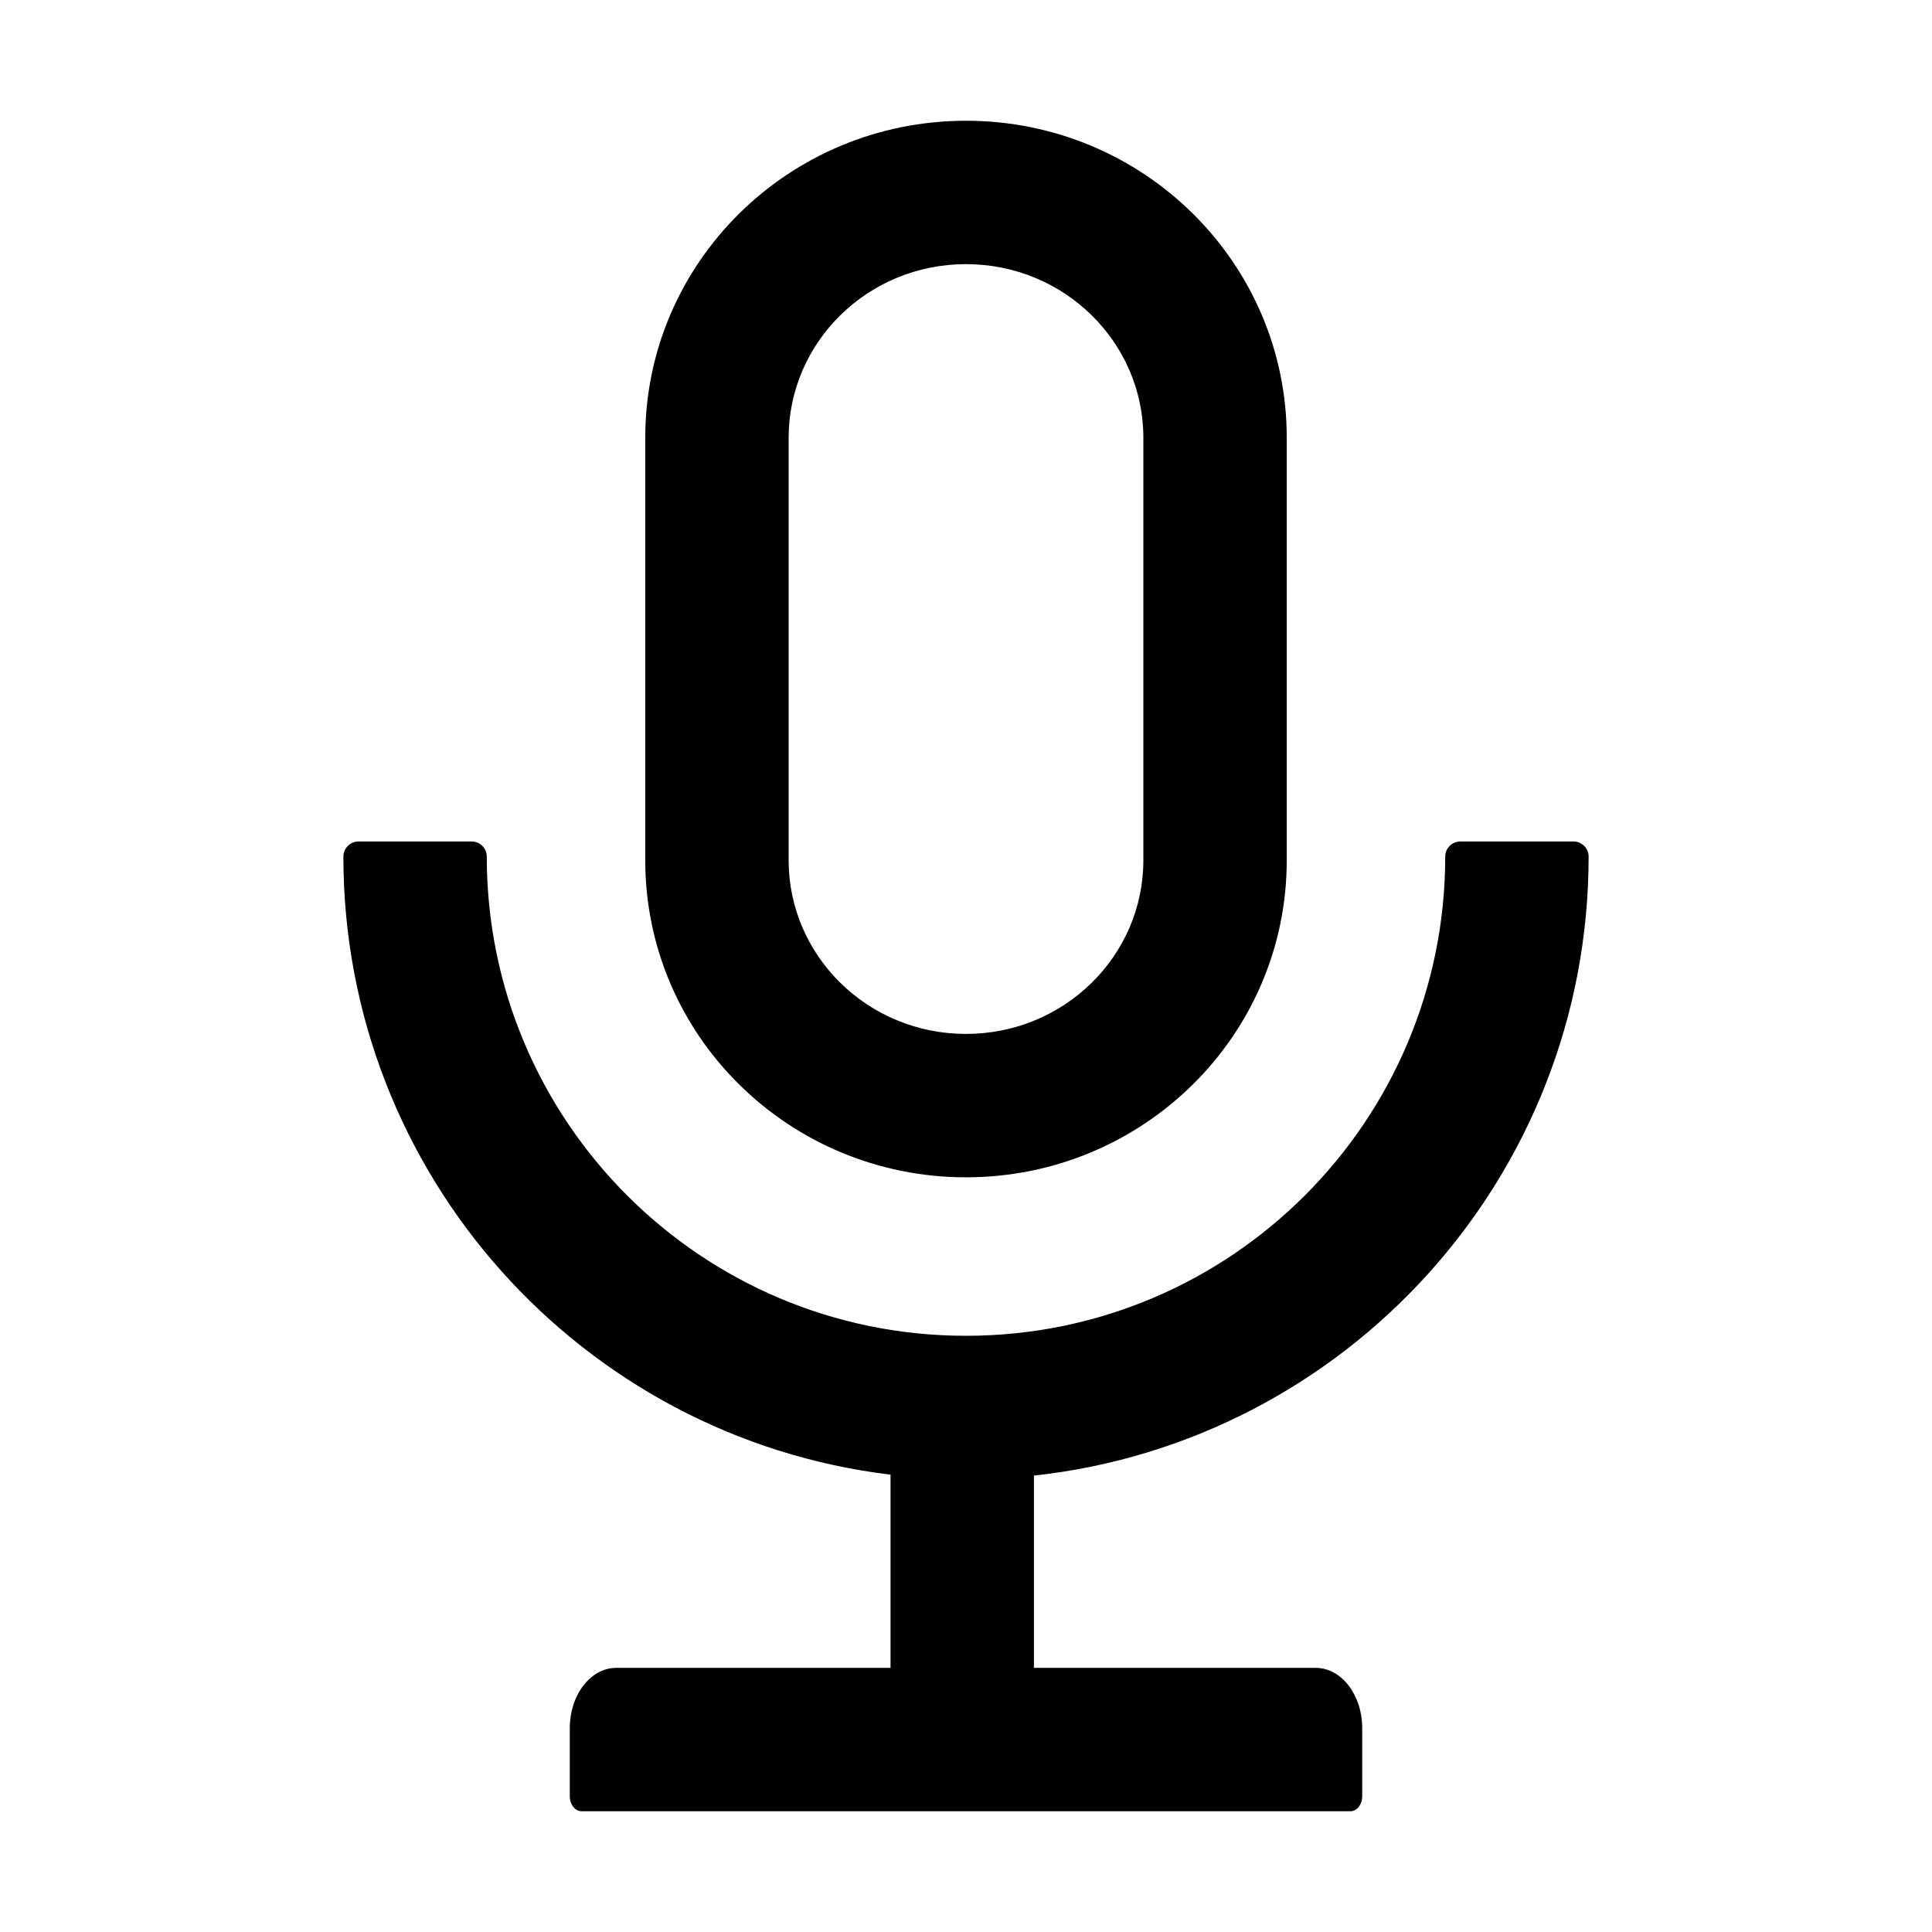
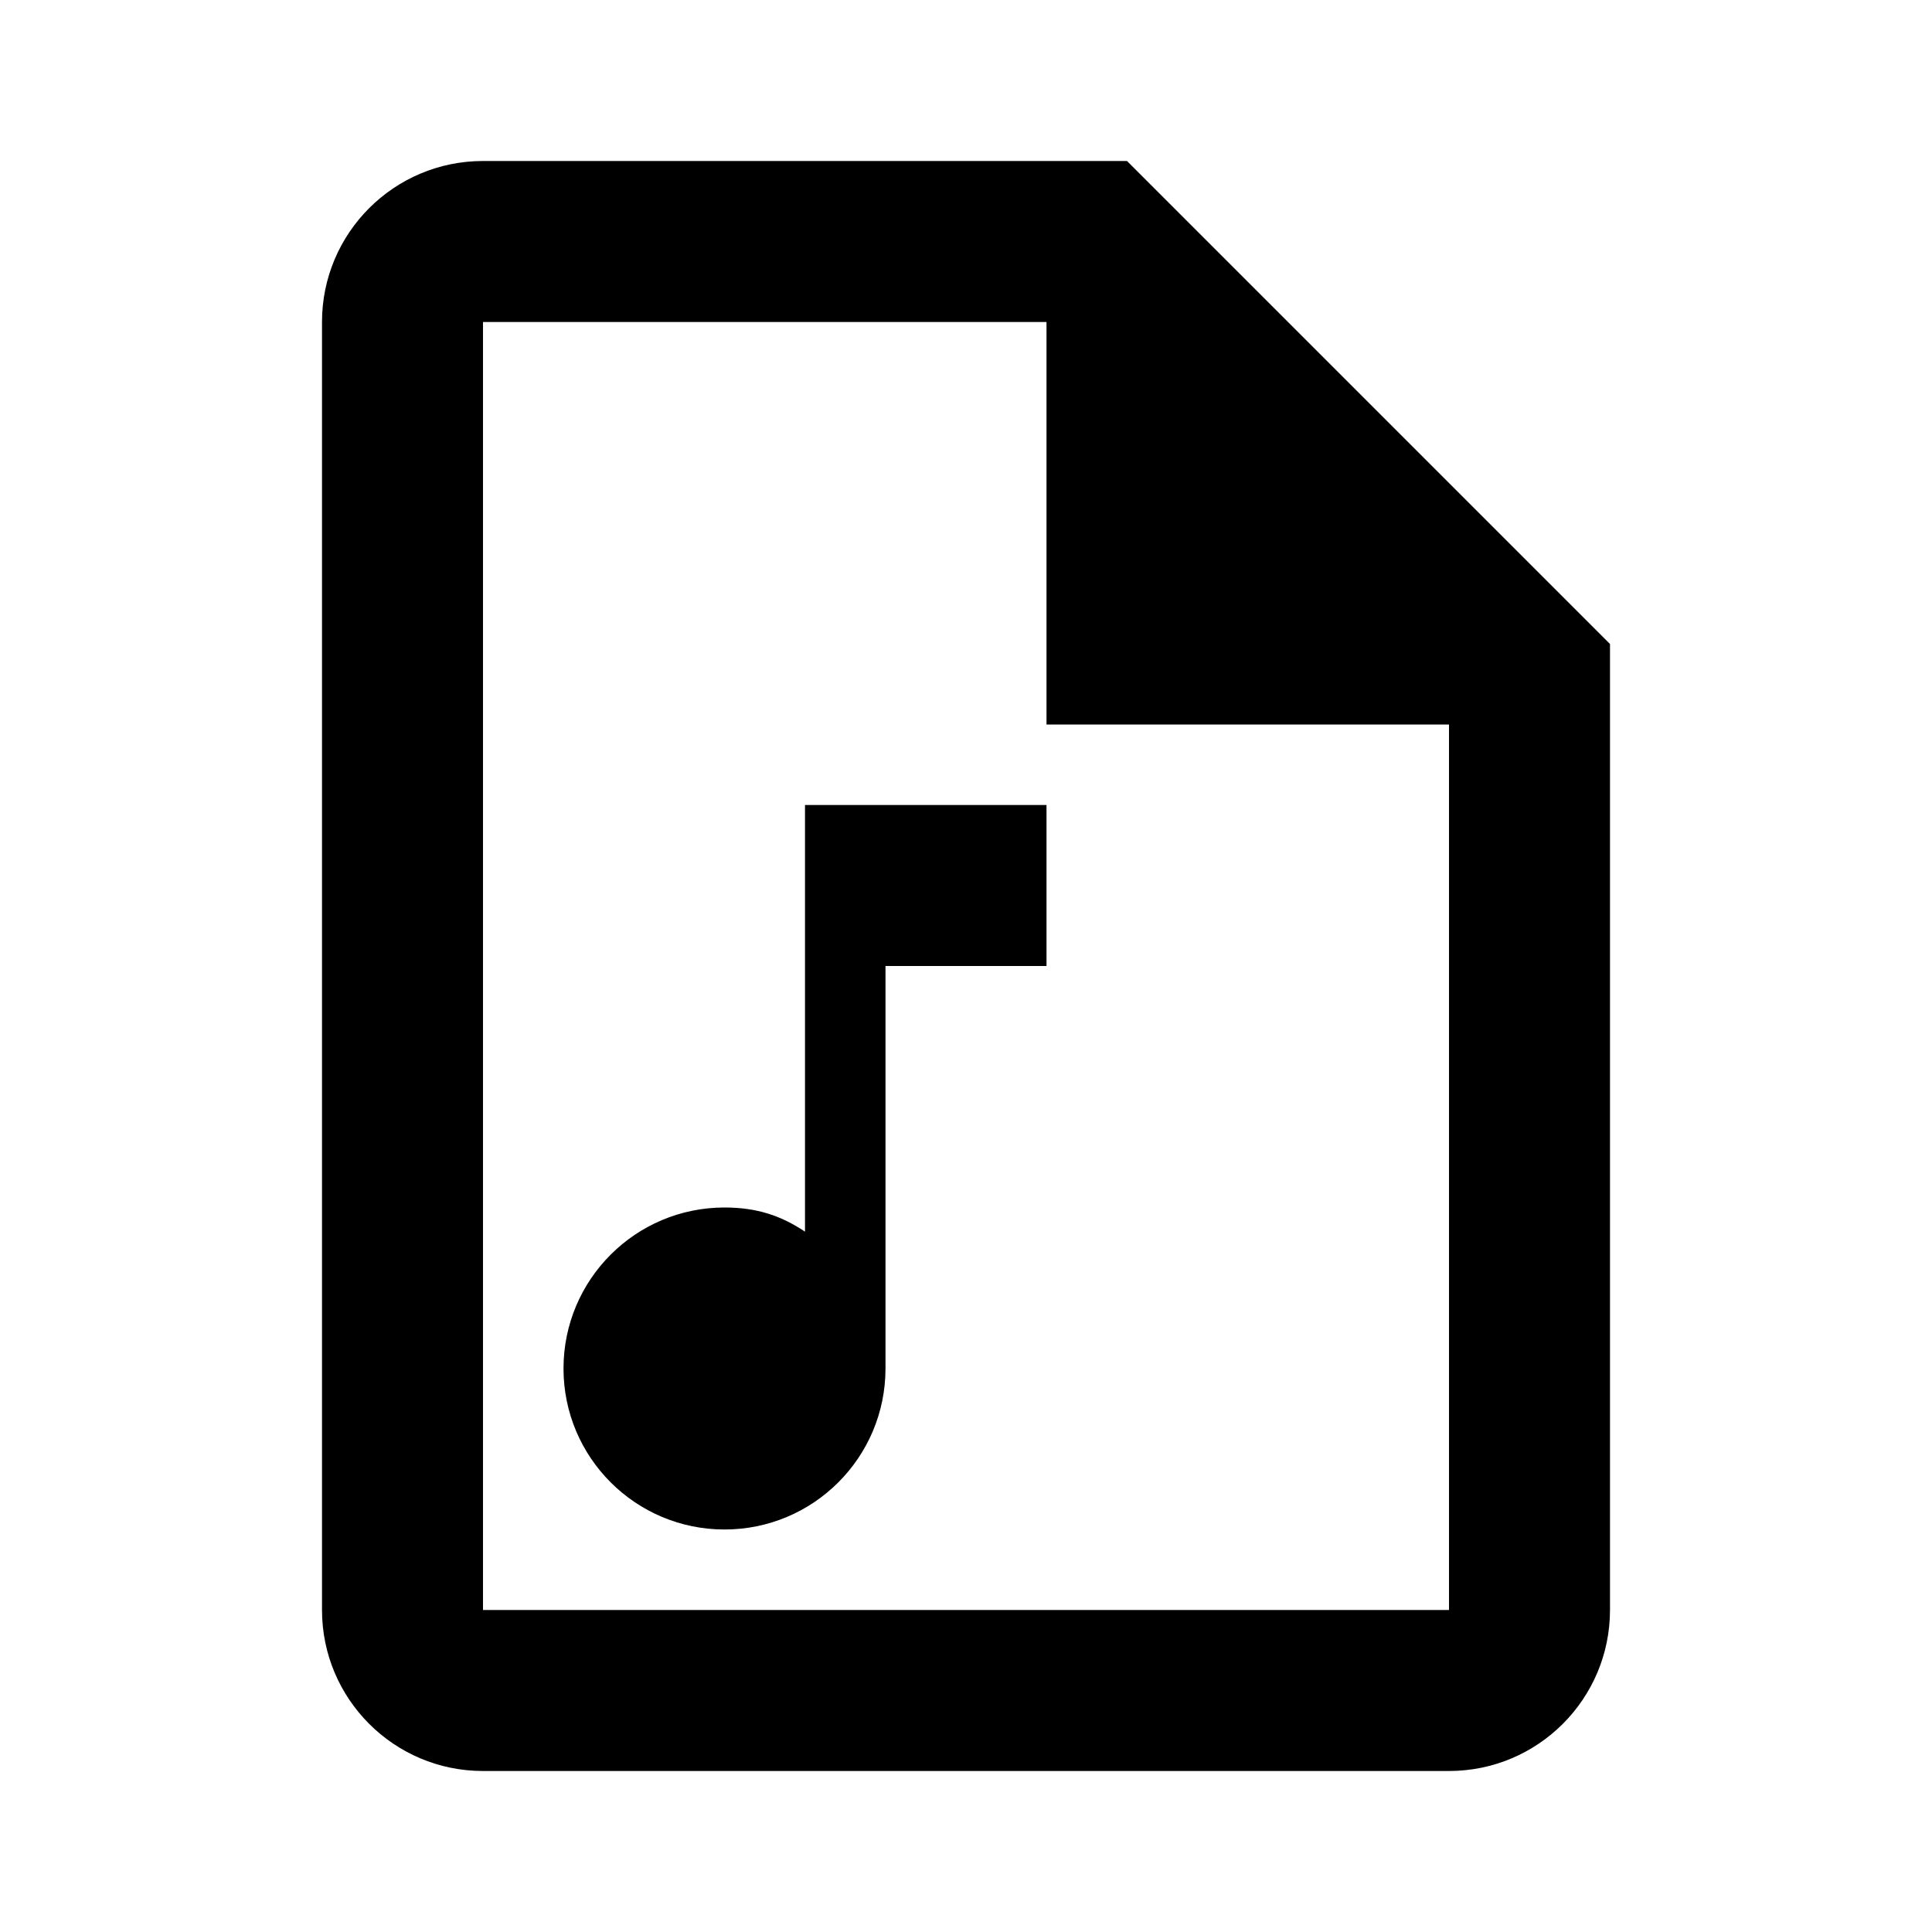
- <svg xmlns="http://www.w3.org/2000/svg" viewBox="0 0 1024 1024">
-   <path d="M842 454c0-4.4-3.6-8-8-8h-60c-4.4 0-8 3.6-8 8c0 140.3-113.7 254-254 254S258 594.3 258 454c0-4.4-3.6-8-8-8h-60c-4.4 0-8 3.6-8 8c0 168.7 126.6 307.9 290 327.6V884H326.7c-13.7 0-24.7 14.3-24.7 32v36c0 4.4 2.8 8 6.2 8h407.6c3.4 0 6.2-3.6 6.2-8v-36c0-17.7-11-32-24.7-32H548V782.1c165.3-18 294-158 294-328.1zM512 624c93.9 0 170-75.2 170-168V232c0-92.8-76.1-168-170-168s-170 75.2-170 168v224c0 92.8 76.1 168 170 168zm-94-392c0-50.6 41.9-92 94-92s94 41.4 94 92v224c0 50.6-41.9 92-94 92s-94-41.4-94-92V232z" fill="currentColor" />
+ <svg xmlns="http://www.w3.org/2000/svg" width="32" height="32" viewBox="0 0 24 24">
+   <path fill="currentColor" d="m14 2l6 6v12a2 2 0 0 1-2 2H6a2 2 0 0 1-2-2V4a2 2 0 0 1 2-2zm4 18V9h-5V4H6v16zm-5-10v2h-2v5a2 2 0 0 1-2 2a2 2 0 0 1-2-2a2 2 0 0 1 2-2c.4 0 .7.1 1 .3V10z" />
</svg>
